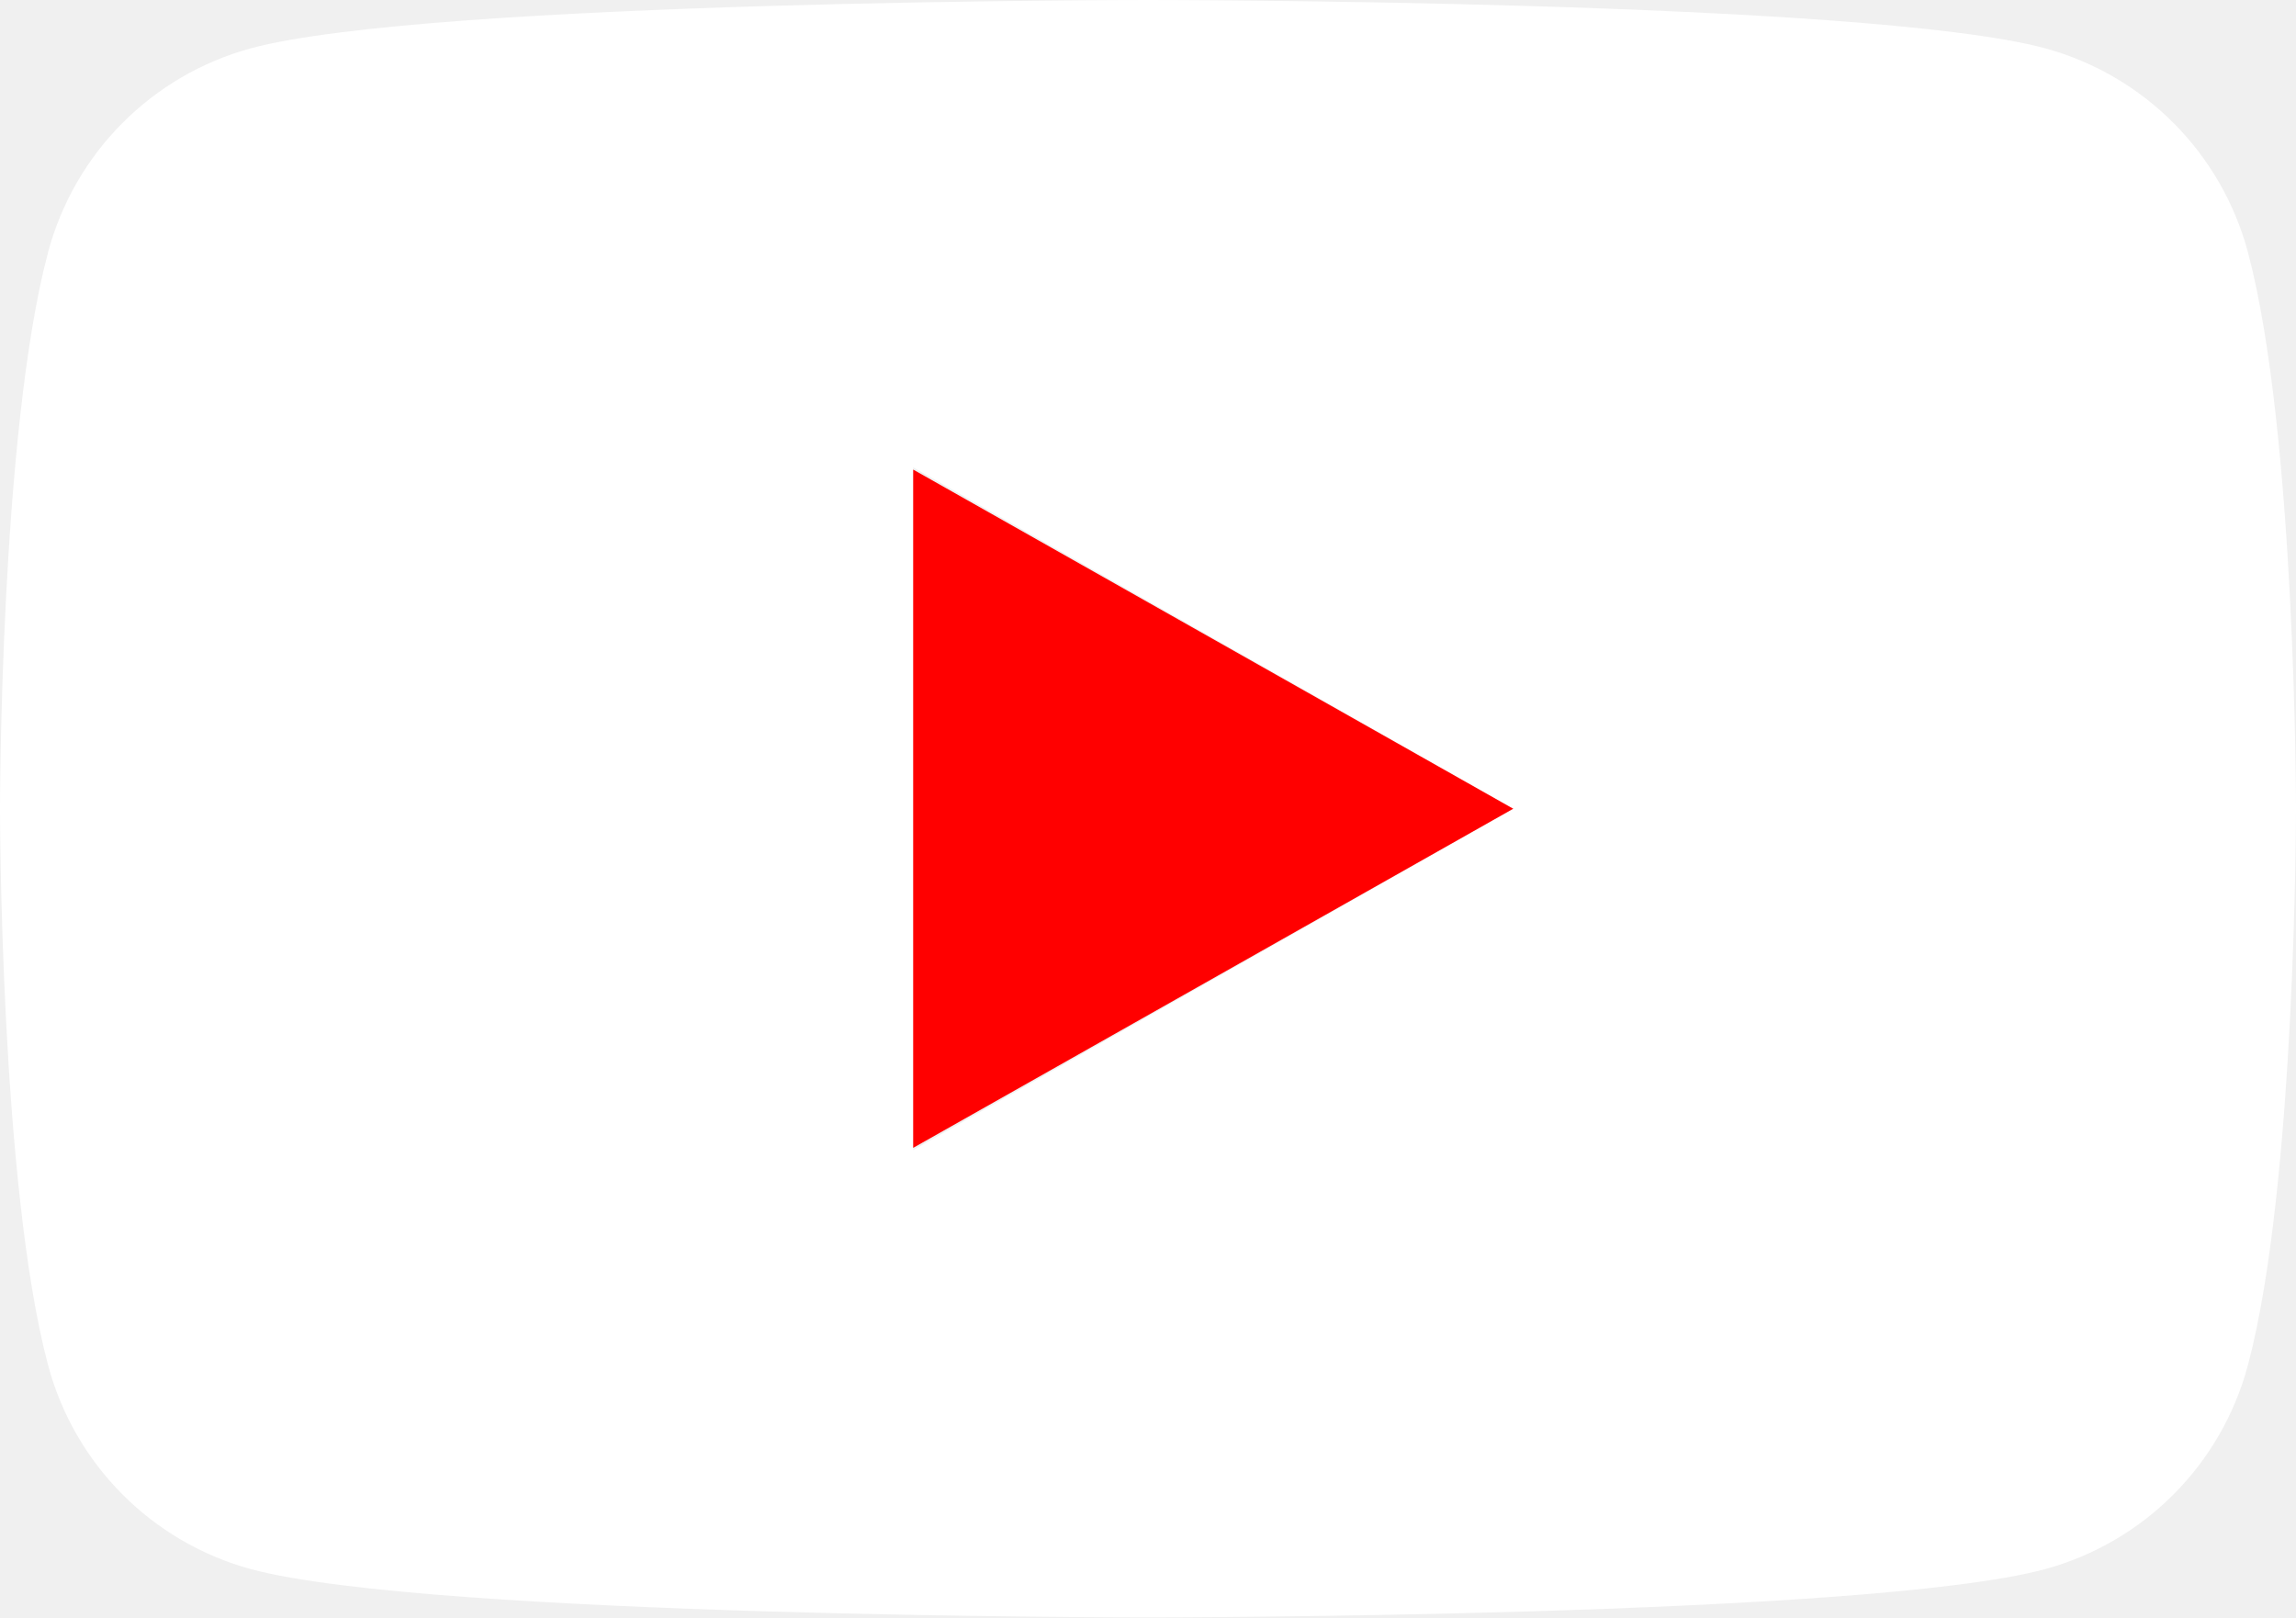
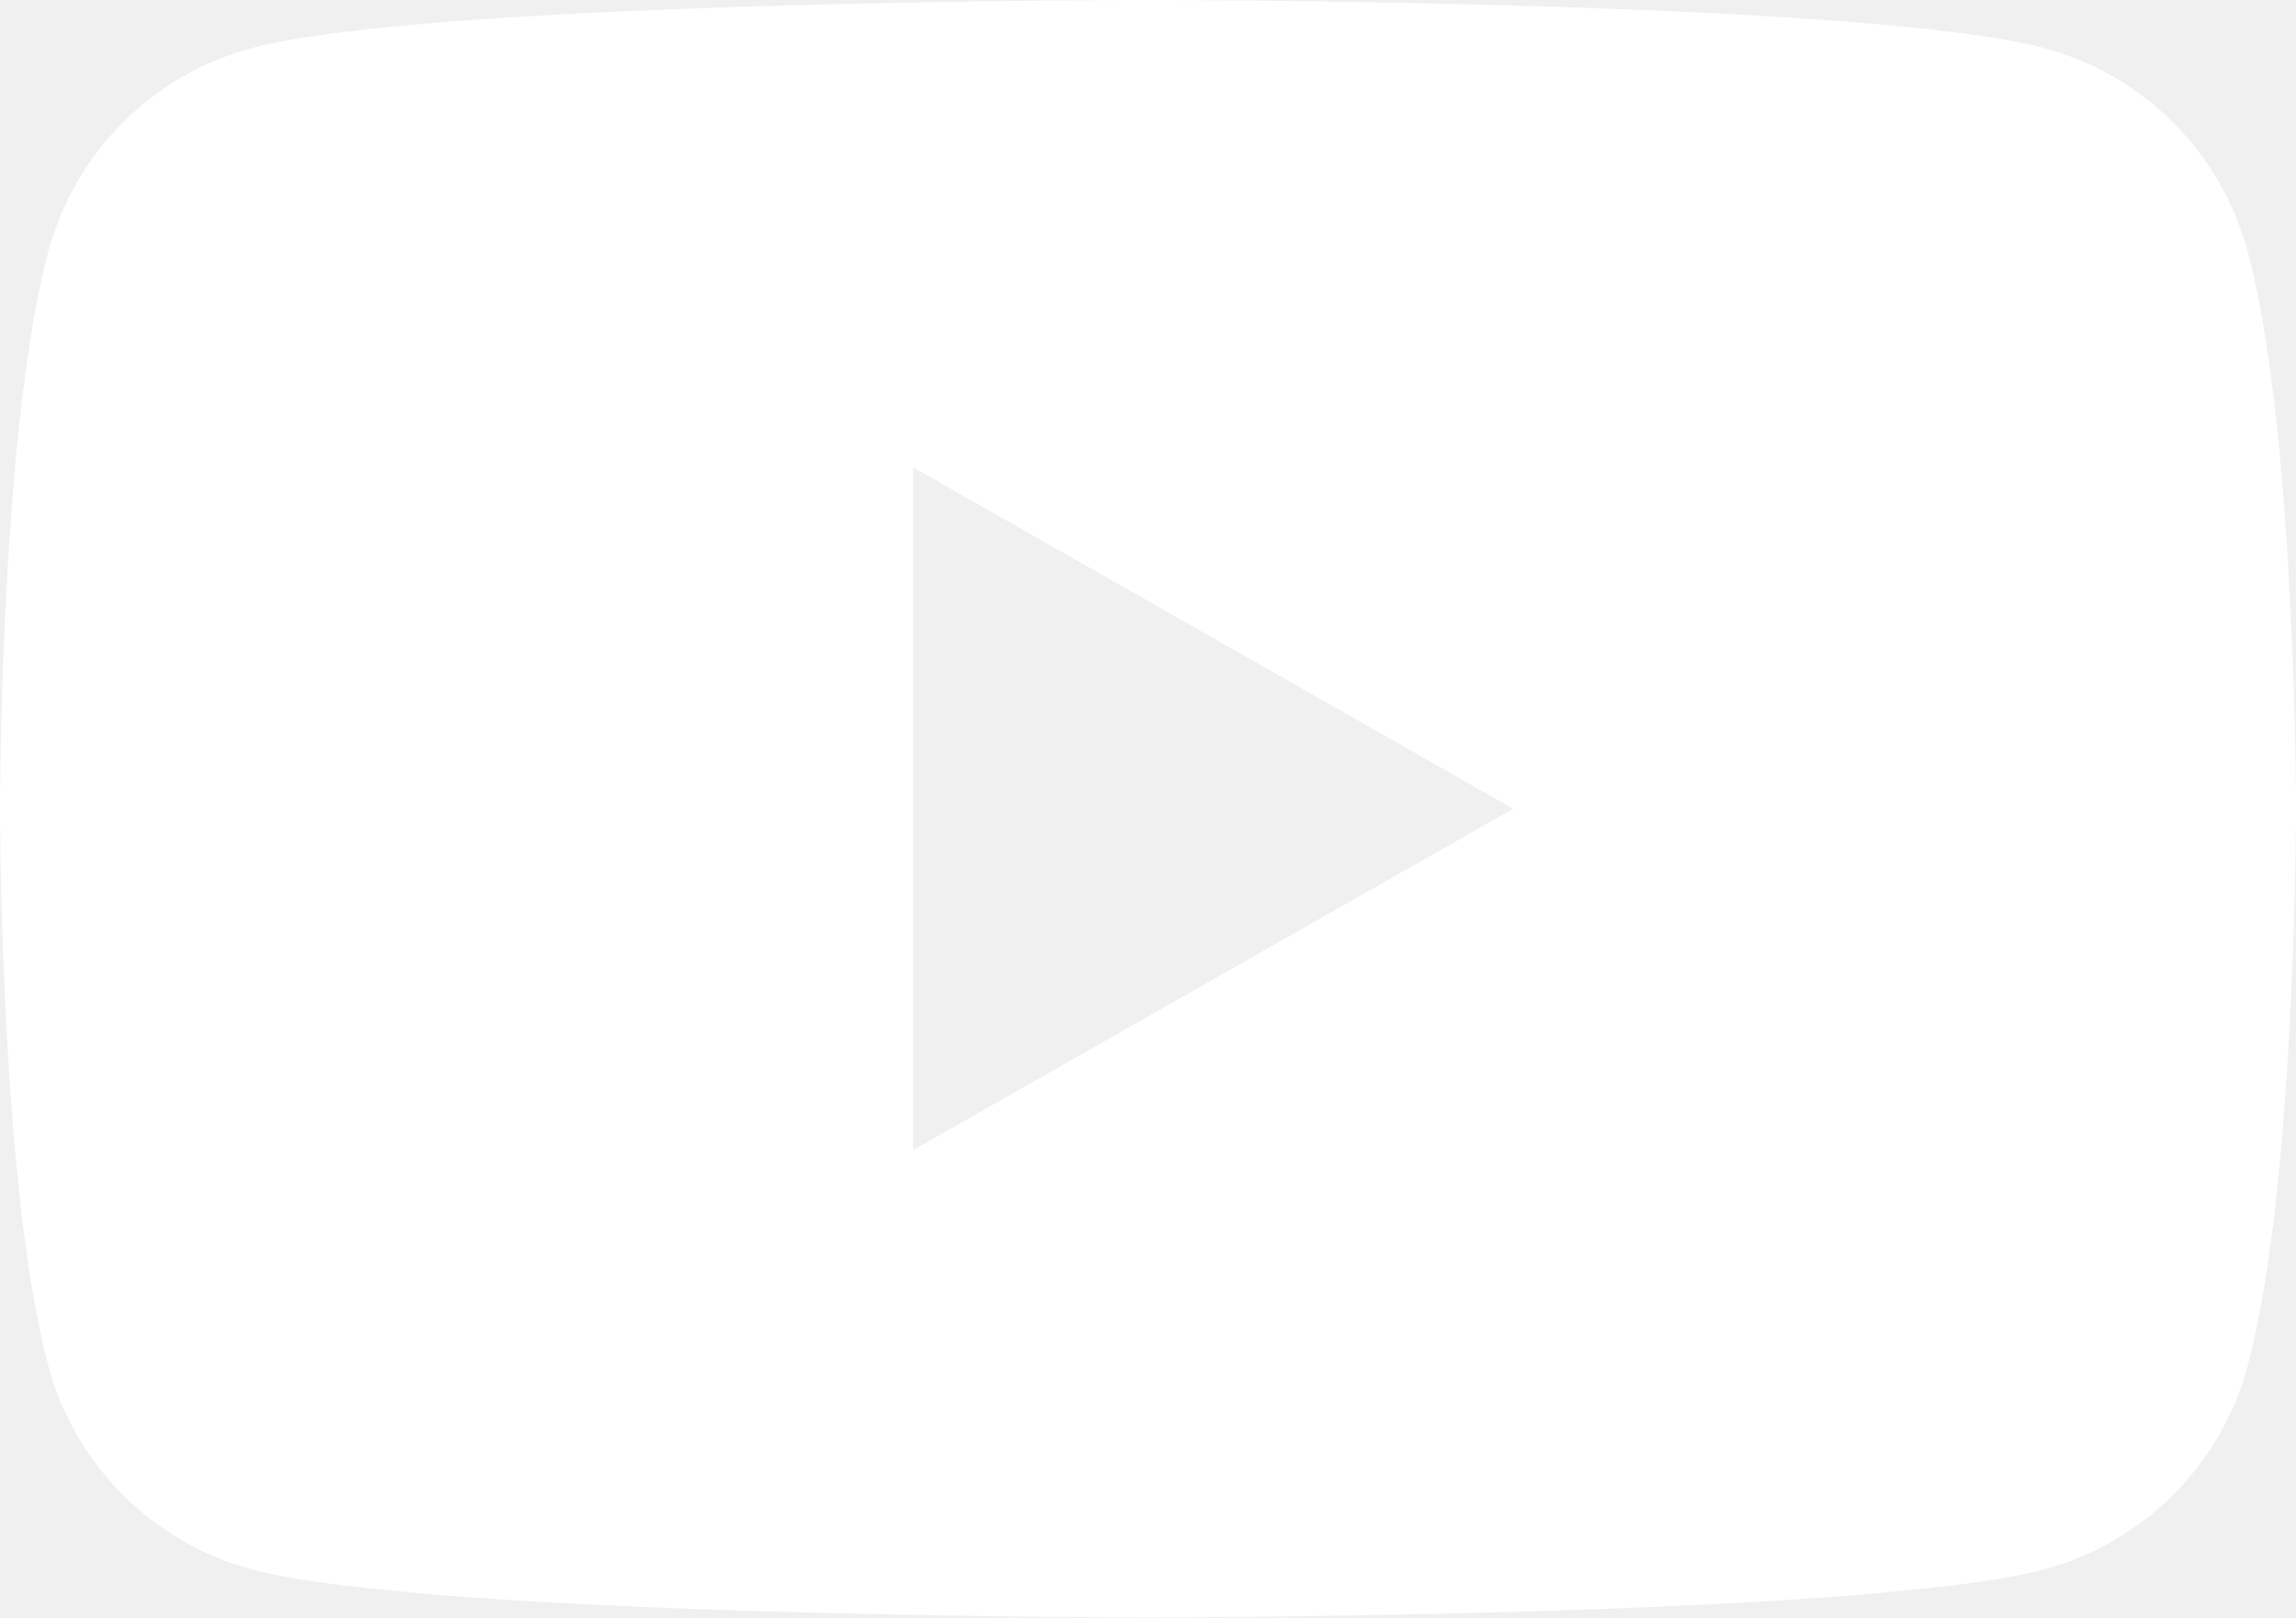
<svg xmlns="http://www.w3.org/2000/svg" viewBox="0 0 176 124">
  <path fill="#fff" d="M172.32 19.36A22.12 22.12 0 00156.76 3.7C143 0 88 0 88 0S33 0 19.24 3.7A22.12 22.12 0 003.68 19.36C0 33.18 0 62 0 62s0 28.82 3.68 42.64a22.12 22.12 0 0015.56 15.66C33 124 88 124 88 124s55 0 68.76-3.7a22.12 22.12 0 0015.56-15.66C176 90.82 176 62 176 62s0-28.82-3.68-42.64zM116 62L70 88.17V35.83l45.78 26.05.22.12z" />
-   <path fill="#ff0000" d="M115.78 61.88L70 36v52l46-26-.22-.12z" />
+   <path fill="#ff010100" d="M115.78 61.88L70 36v52l46-26-.22-.12z" />
</svg>
